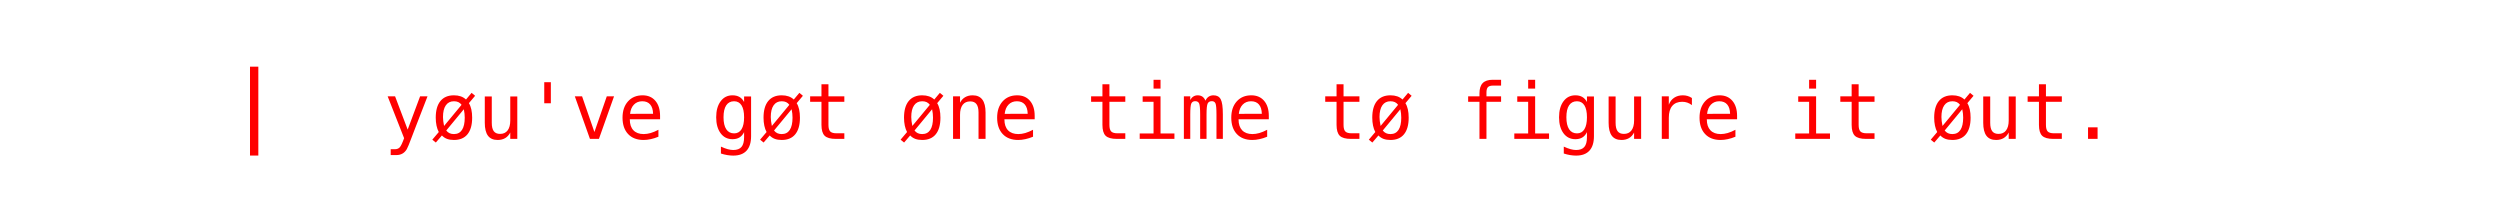
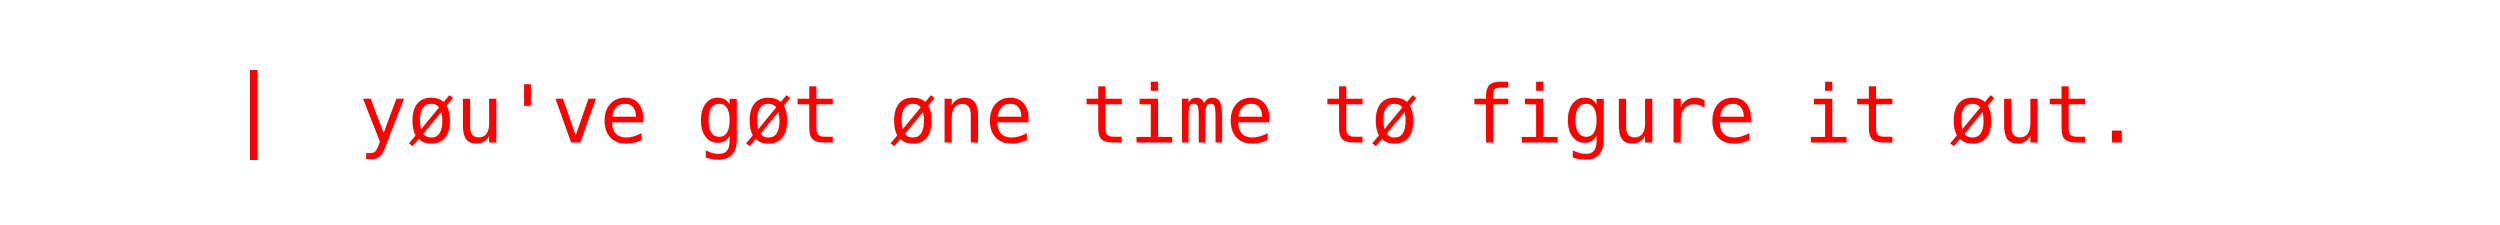
- <svg xmlns="http://www.w3.org/2000/svg" width="100%" height="80" viewBox="0 0 900 80">
+ <svg xmlns="http://www.w3.org/2000/svg" width="100%" height="90" viewBox="0 0 1000 90">
  <style>
    .text {
      font-family: monospace;
-       font-size: 28px;
+       font-size: 32px;
      fill: #ff0000;
    }

    .cursor {
      fill: #ff0000;
      animation: blink 0.65s infinite;
    }

    @keyframes blink {
      0%, 45%   { opacity: 1; }
      46%, 100% { opacity: 0; }
    }
  </style>
  <defs>
    <clipPath id="typing">
-       <rect x="90" y="0" width="720" height="80">
-         <animate attributeName="width" values="0;0;720;720;0;0" keyTimes="0;0.08;0.52;0.65;0.94;1" dur="7s" repeatCount="indefinite" />
+       <rect x="100" y="0" width="800" height="90">
+         <animate attributeName="width" values="0;0;800;800;0;0" keyTimes="0;0.08;0.52;0.65;0.94;1" dur="7s" repeatCount="indefinite" />
      </rect>
    </clipPath>
  </defs>
  <g clip-path="url(#typing)">
-     <text x="450" y="50" text-anchor="middle" class="text">yøu've gøt øne time tø figure it øut.</text>
+     <text x="500" y="57" text-anchor="middle" class="text">yøu've gøt øne time tø figure it øut.</text>
  </g>
-   <rect class="cursor" x="90" y="24" width="3" height="32">
-     <animate attributeName="x" values="90;90;810;810;90;90" keyTimes="0;0.08;0.52;0.65;0.94;1" dur="7s" repeatCount="indefinite" />
+   <rect class="cursor" x="100" y="28" width="3" height="36">
+     <animate attributeName="x" values="100;100;900;900;100;100" keyTimes="0;0.08;0.52;0.65;0.94;1" dur="7s" repeatCount="indefinite" />
  </rect>
</svg>
